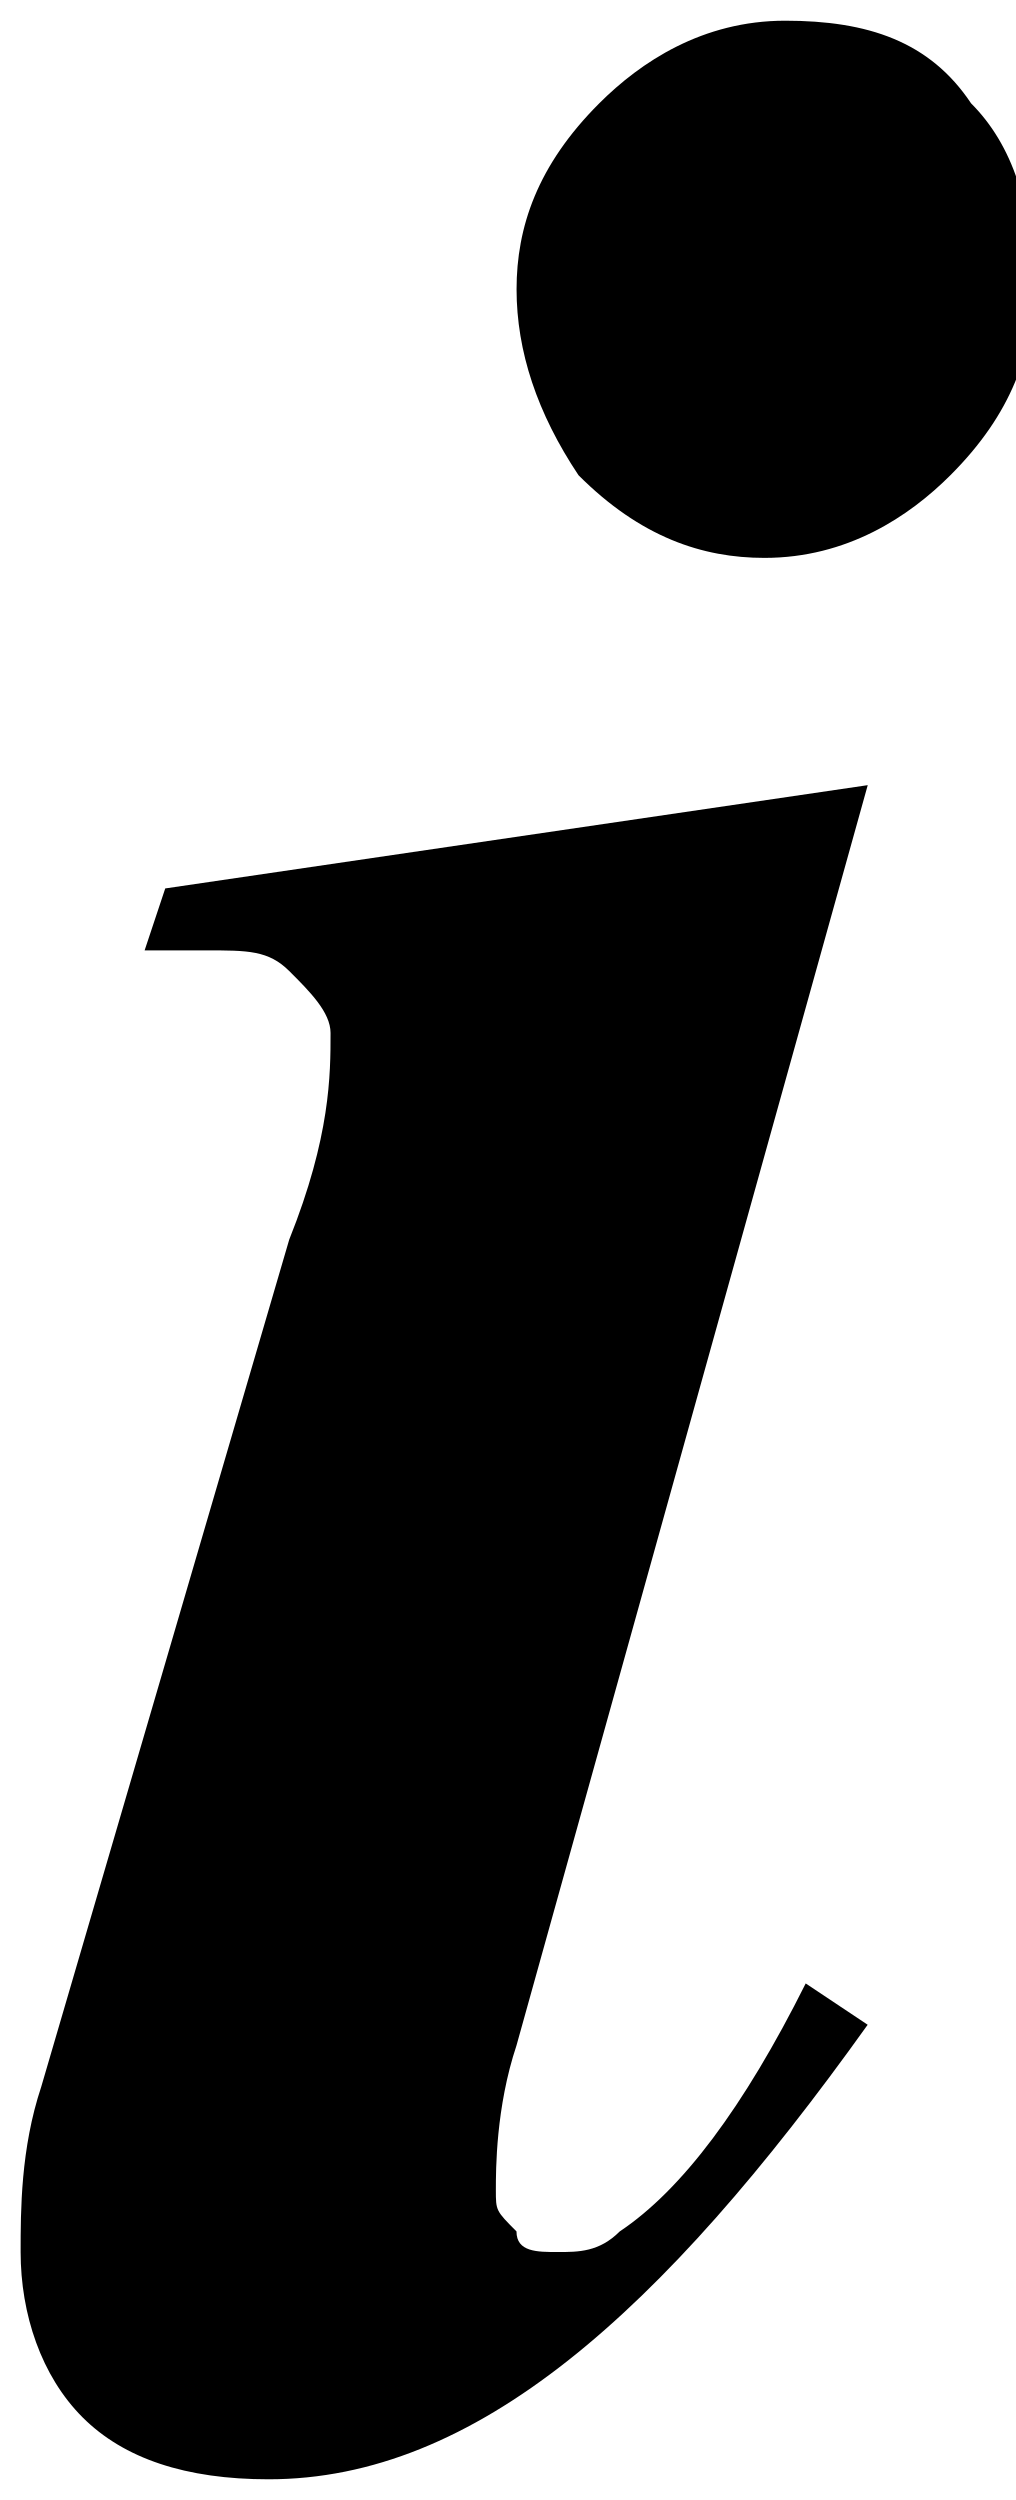
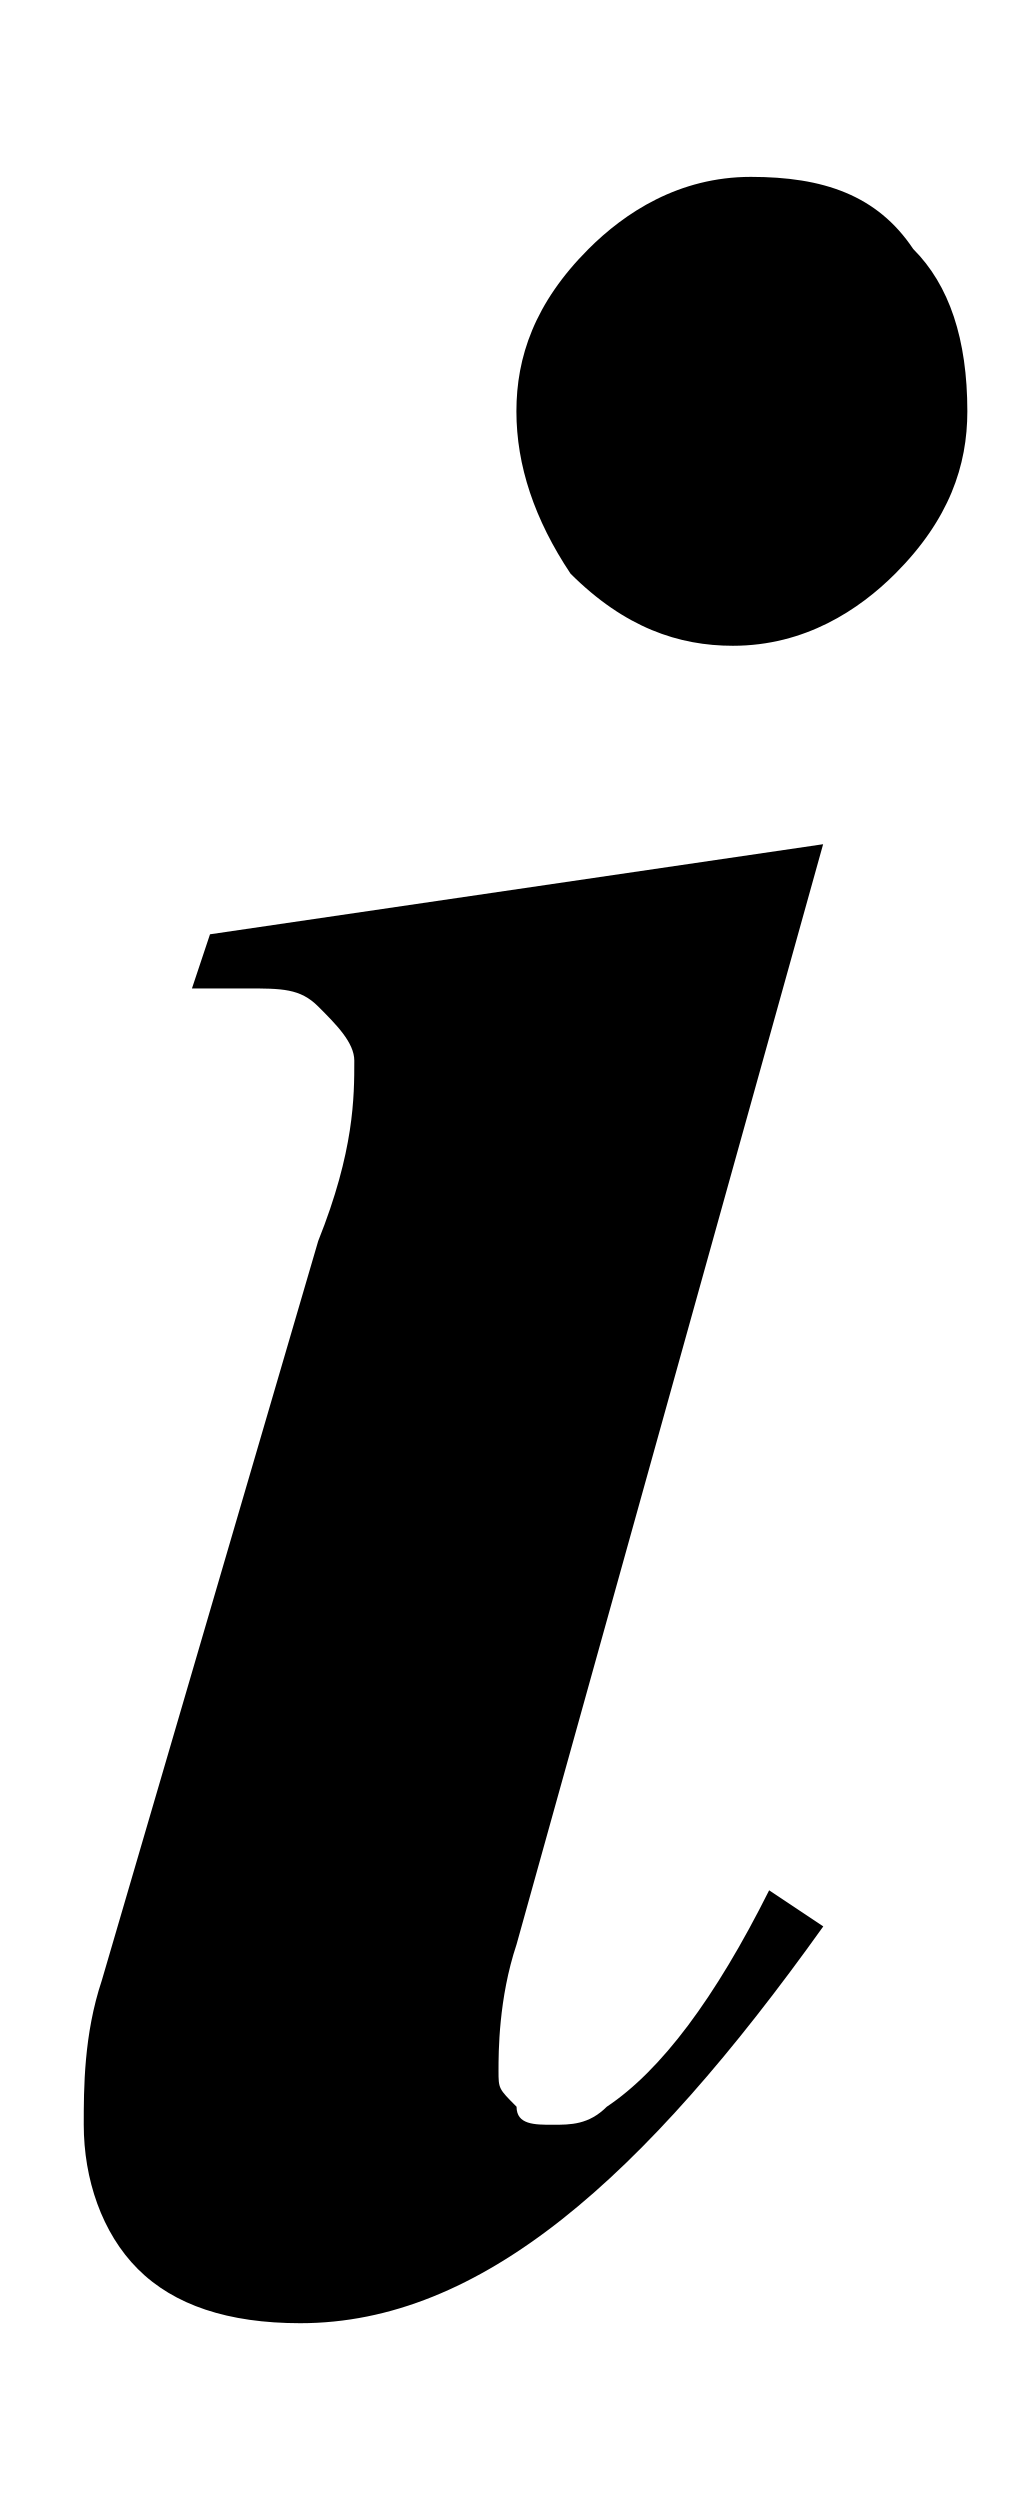
<svg xmlns="http://www.w3.org/2000/svg" version="1.1" width="13" height="32" viewBox="0 0 13 32">
-   <path d="M11.107 10.050l-4.496 16.132c-0.264 0.793-0.264 1.587-0.264 1.851s0 0.264 0.264 0.529c0 0.264 0.264 0.264 0.529 0.264s0.529 0 0.793-0.264c0.793-0.529 1.587-1.587 2.38-3.174l0.793 0.529c-2.645 3.702-5.025 5.818-7.669 5.818-1.058 0-1.851-0.264-2.38-0.793s-0.793-1.322-0.793-2.116c0-0.529 0-1.322 0.264-2.116l3.174-10.843c0.529-1.322 0.529-2.116 0.529-2.645 0-0.264-0.264-0.529-0.529-0.793s-0.529-0.264-1.058-0.264c-0.264 0-0.529 0-0.793 0l0.264-0.793z" />
-   <path d="M12.165 6.083c-0.529 0.529-1.322 1.058-2.38 1.058-0.793 0-1.587-0.264-2.38-1.058-0.529-0.793-0.793-1.587-0.793-2.38s0.264-1.587 1.058-2.38c0.529-0.529 1.322-1.058 2.38-1.058s1.851 0.264 2.38 1.058c0.529 0.529 0.793 1.322 0.793 2.38 0 0.793-0.264 1.587-1.058 2.38z" />
+   <path d="M10.536 10.806l-3.924 14.082c-0.231 0.693-0.231 1.385-0.231 1.616s0 0.231 0.231 0.462c0 0.231 0.231 0.231 0.462 0.231s0.462 0 0.693-0.231c0.693-0.462 1.385-1.385 2.078-2.77l0.693 0.462c-2.309 3.232-4.386 5.079-6.695 5.079-0.923 0-1.616-0.231-2.078-0.693s-0.693-1.154-0.693-1.847c0-0.462 0-1.154 0.231-1.847l2.77-9.465c0.462-1.154 0.462-1.847 0.462-2.309 0-0.231-0.231-0.462-0.462-0.693s-0.462-0.231-0.923-0.231c-0.231 0-0.462 0-0.693 0l0.231-0.693z" />
+   <path d="M11.459 7.343c-0.462 0.462-1.154 0.923-2.078 0.923-0.693 0-1.385-0.231-2.078-0.923-0.462-0.693-0.693-1.385-0.693-2.078s0.231-1.385 0.923-2.078c0.462-0.462 1.154-0.923 2.078-0.923s1.616 0.231 2.078 0.923c0.462 0.462 0.693 1.154 0.693 2.078 0 0.693-0.231 1.385-0.923 2.078z" />
</svg>
